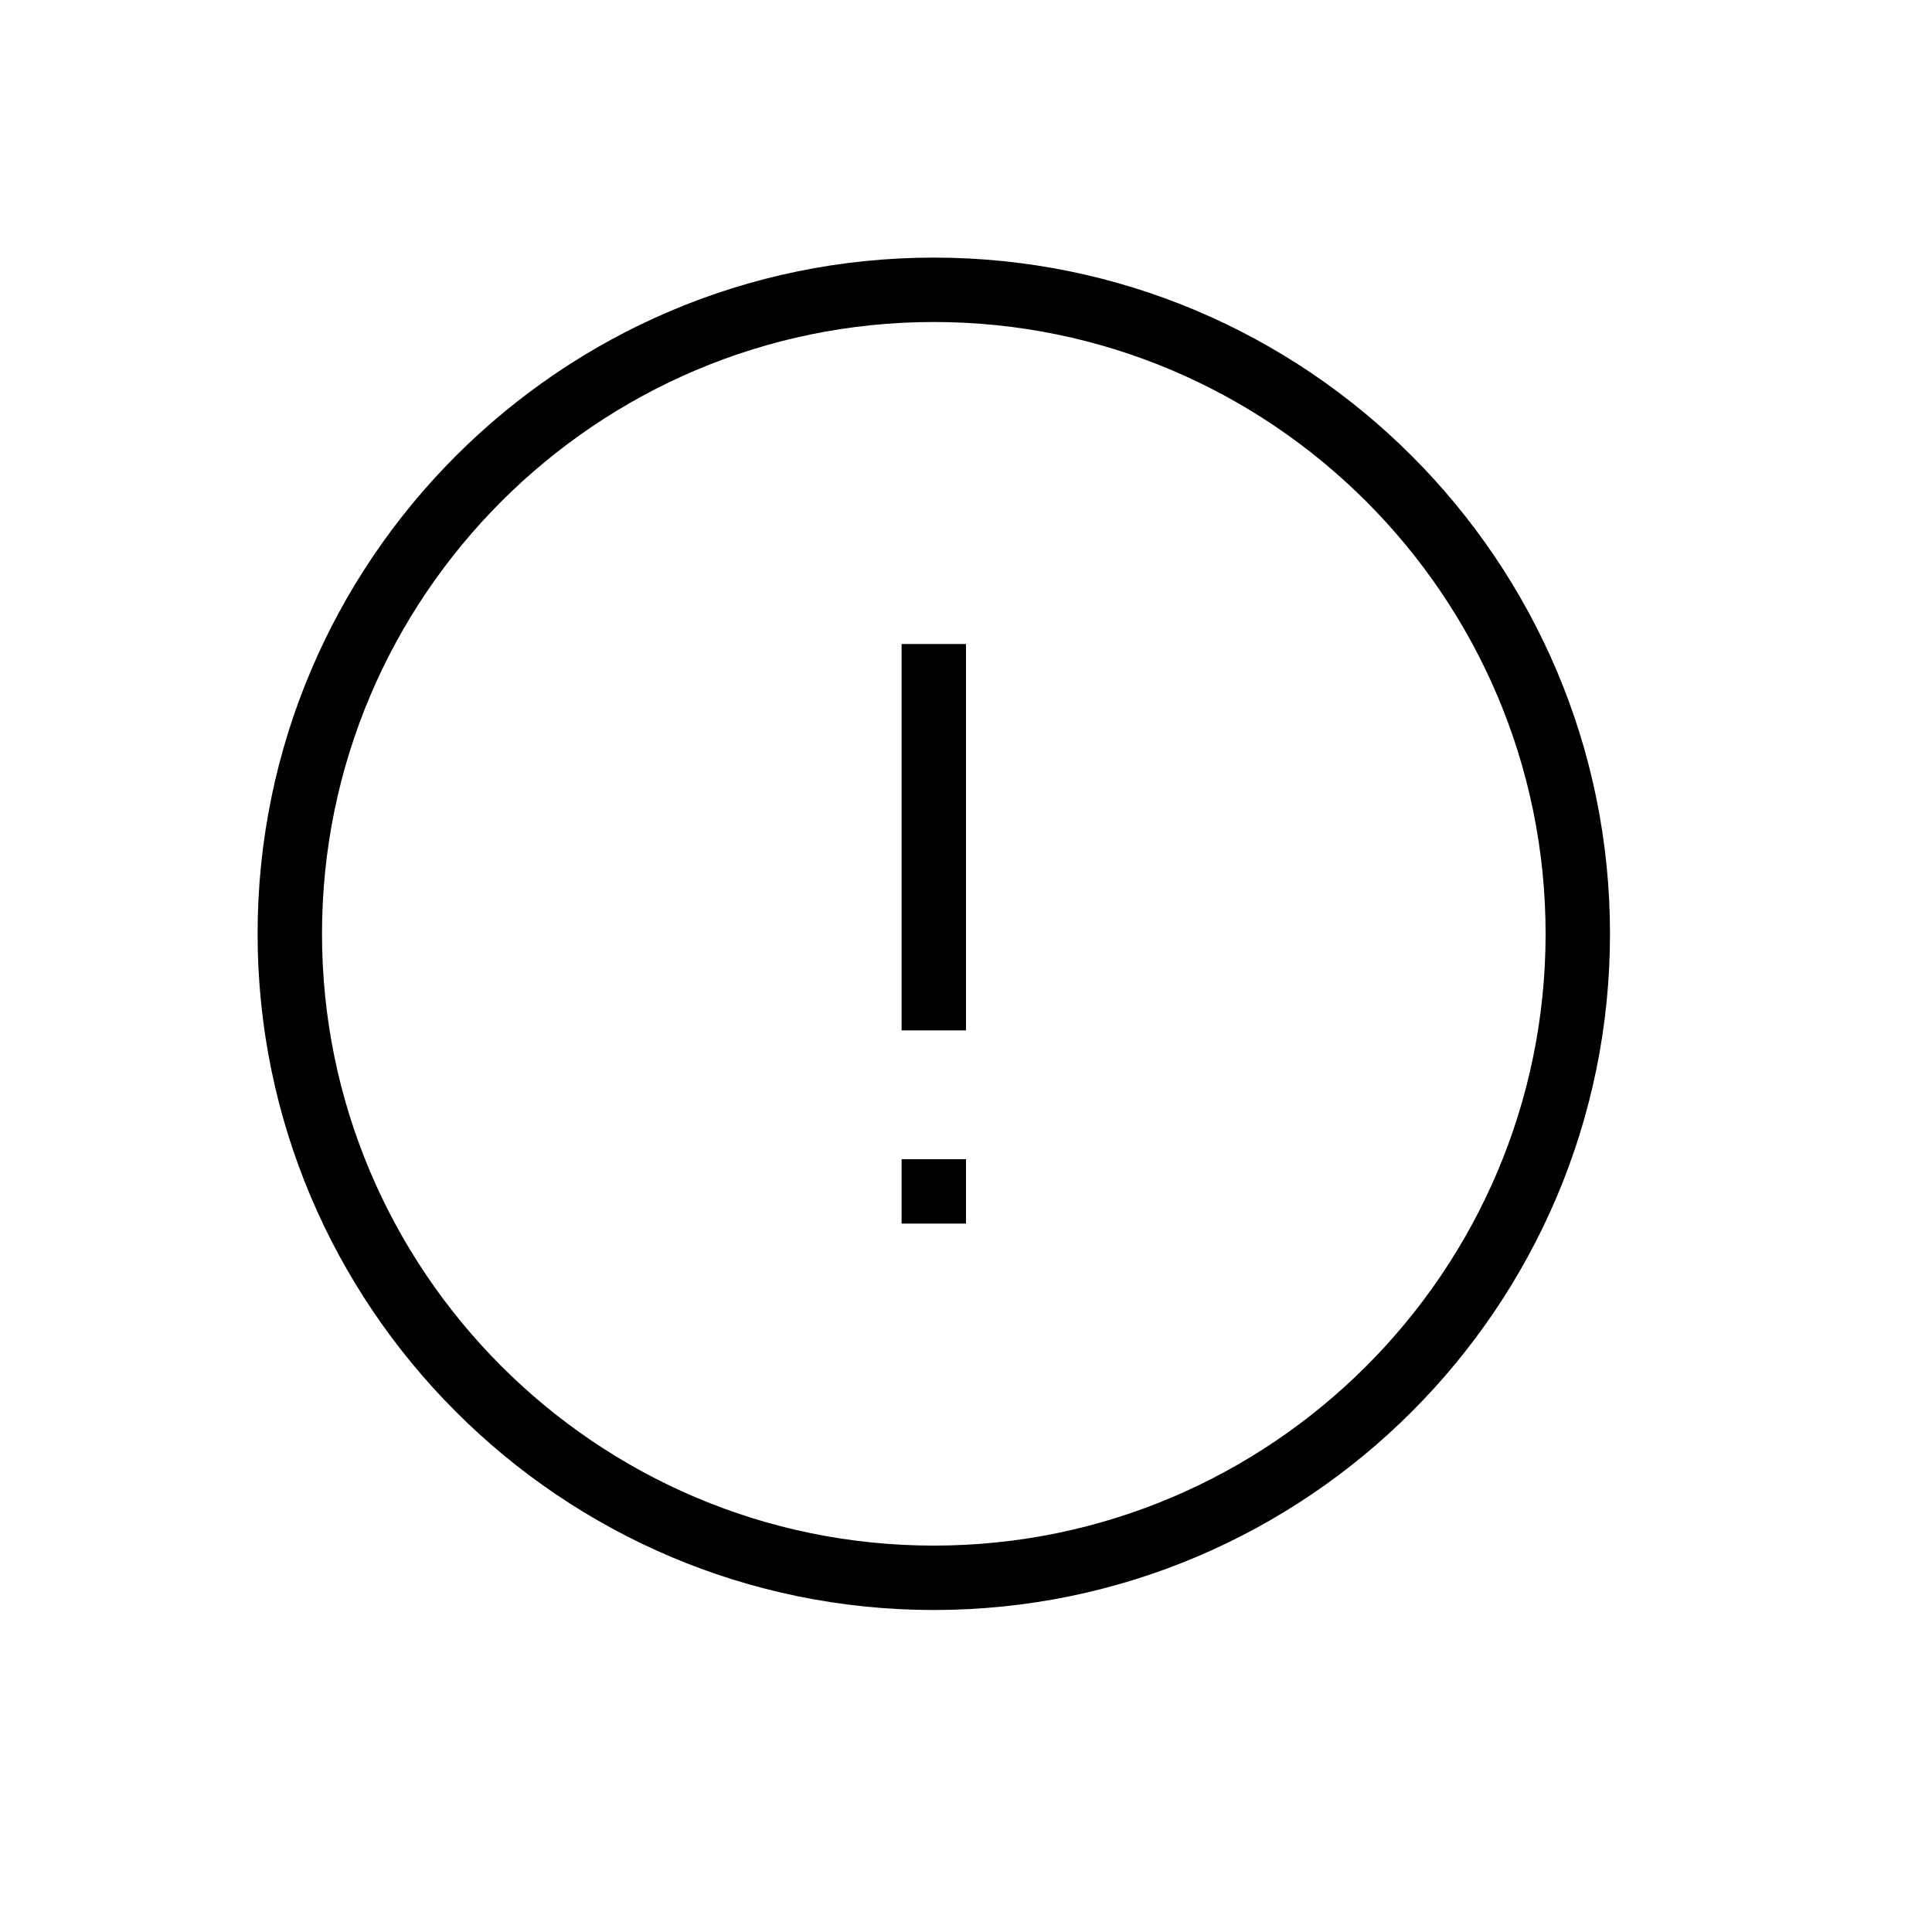
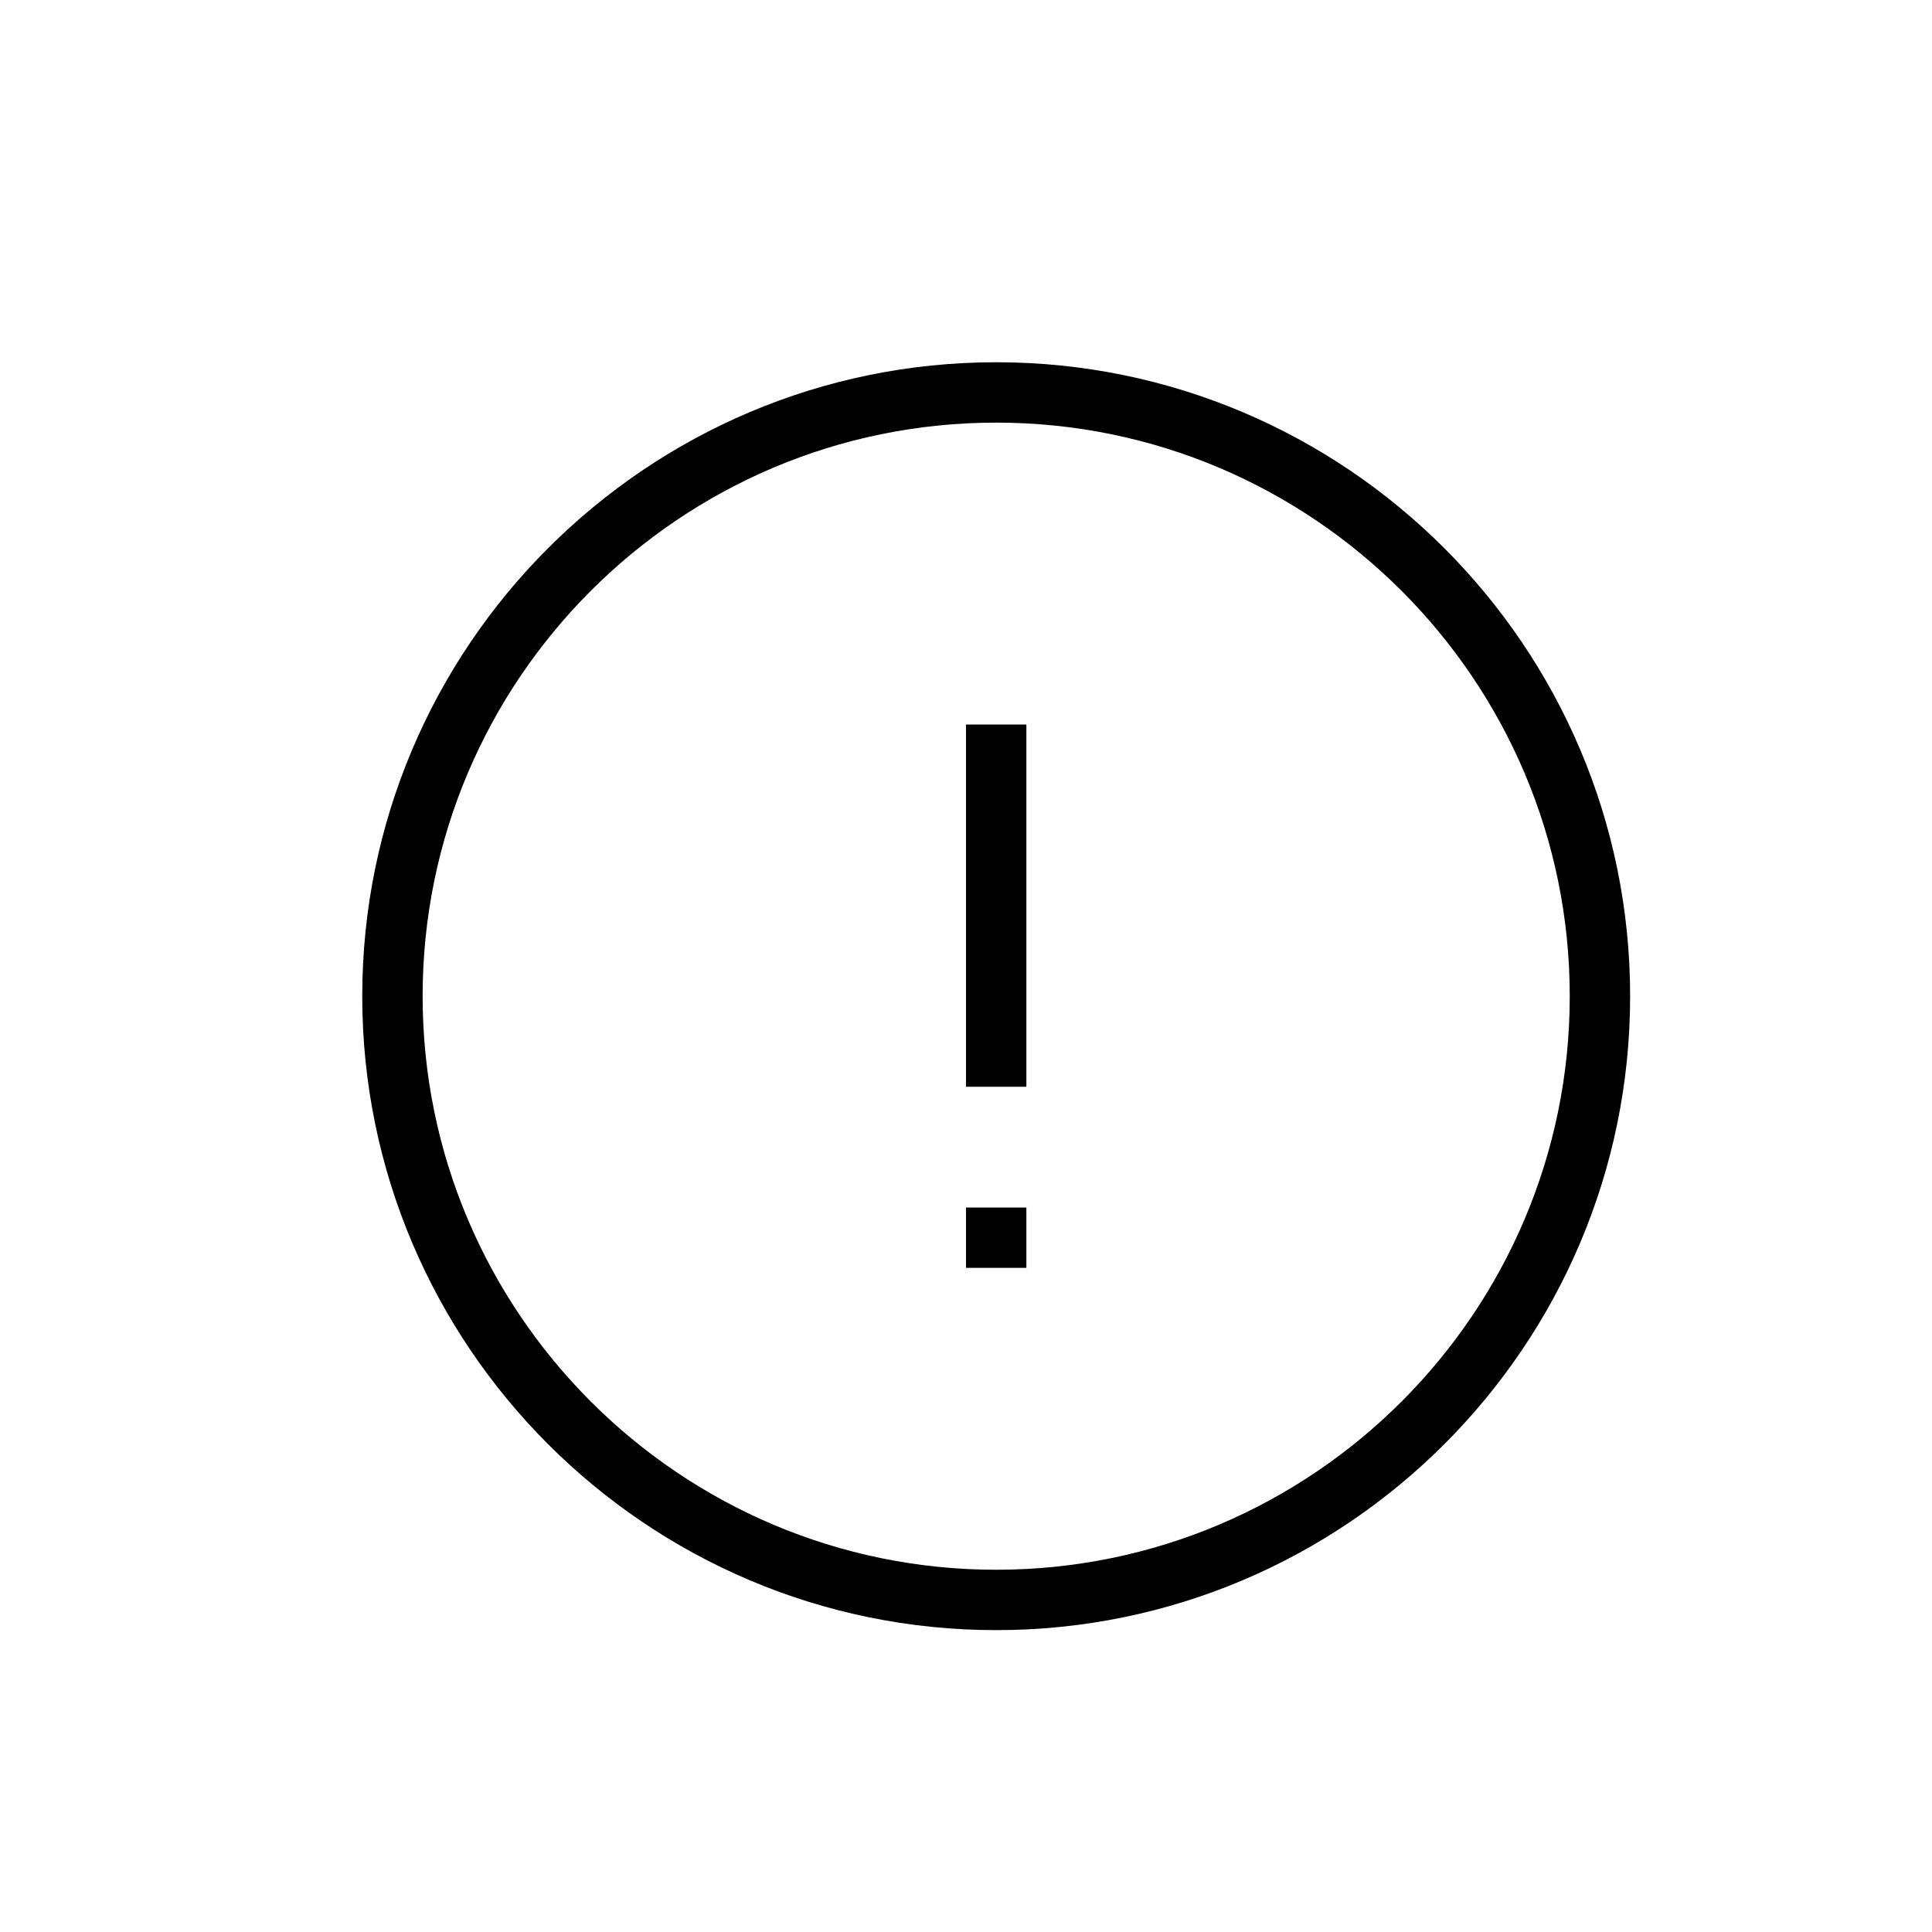
- <svg xmlns="http://www.w3.org/2000/svg" width="30" height="30" viewBox="0 0 30 30">
-   <path fill-rule="evenodd" d="M14.5,4 C20.29,4 25,8.71 25,14.5 C25,20.29 20.29,25 14.5,25 C8.71,25 4,20.29 4,14.5 C4,8.71 8.71,4 14.5,4 Z M14.5,5 C9.262,5 5,9.262 5,14.5 C5,19.738 9.262,24 14.5,24 C19.738,24 24,19.738 24,14.5 C24,9.262 19.738,5 14.5,5 Z M15,18 L15,19 L14,19 L14,18 L15,18 Z M15,10 L15,16 L14,16 L14,10 L15,10 Z" />
+ <svg xmlns="http://www.w3.org/2000/svg" width="32" height="32" viewBox="0 0 32 32">
+   <path fill-rule="evenodd" d="M16.5,6 C22.29,6 27,10.71 27,16.5 C27,22.29 22.29,27 16.5,27 C10.71,27 6,22.29 6,16.5 C6,10.71 10.71,6 16.5,6 Z M16.5,7 C11.262,7 7,11.262 7,16.5 C7,21.738 11.262,26 16.5,26 C21.738,26 26,21.738 26,16.5 C26,11.262 21.738,7 16.5,7 Z M17,20 L17,21 L16,21 L16,20 L17,20 Z M17,12 L17,18 L16,18 L16,12 L17,12 Z" />
</svg>
